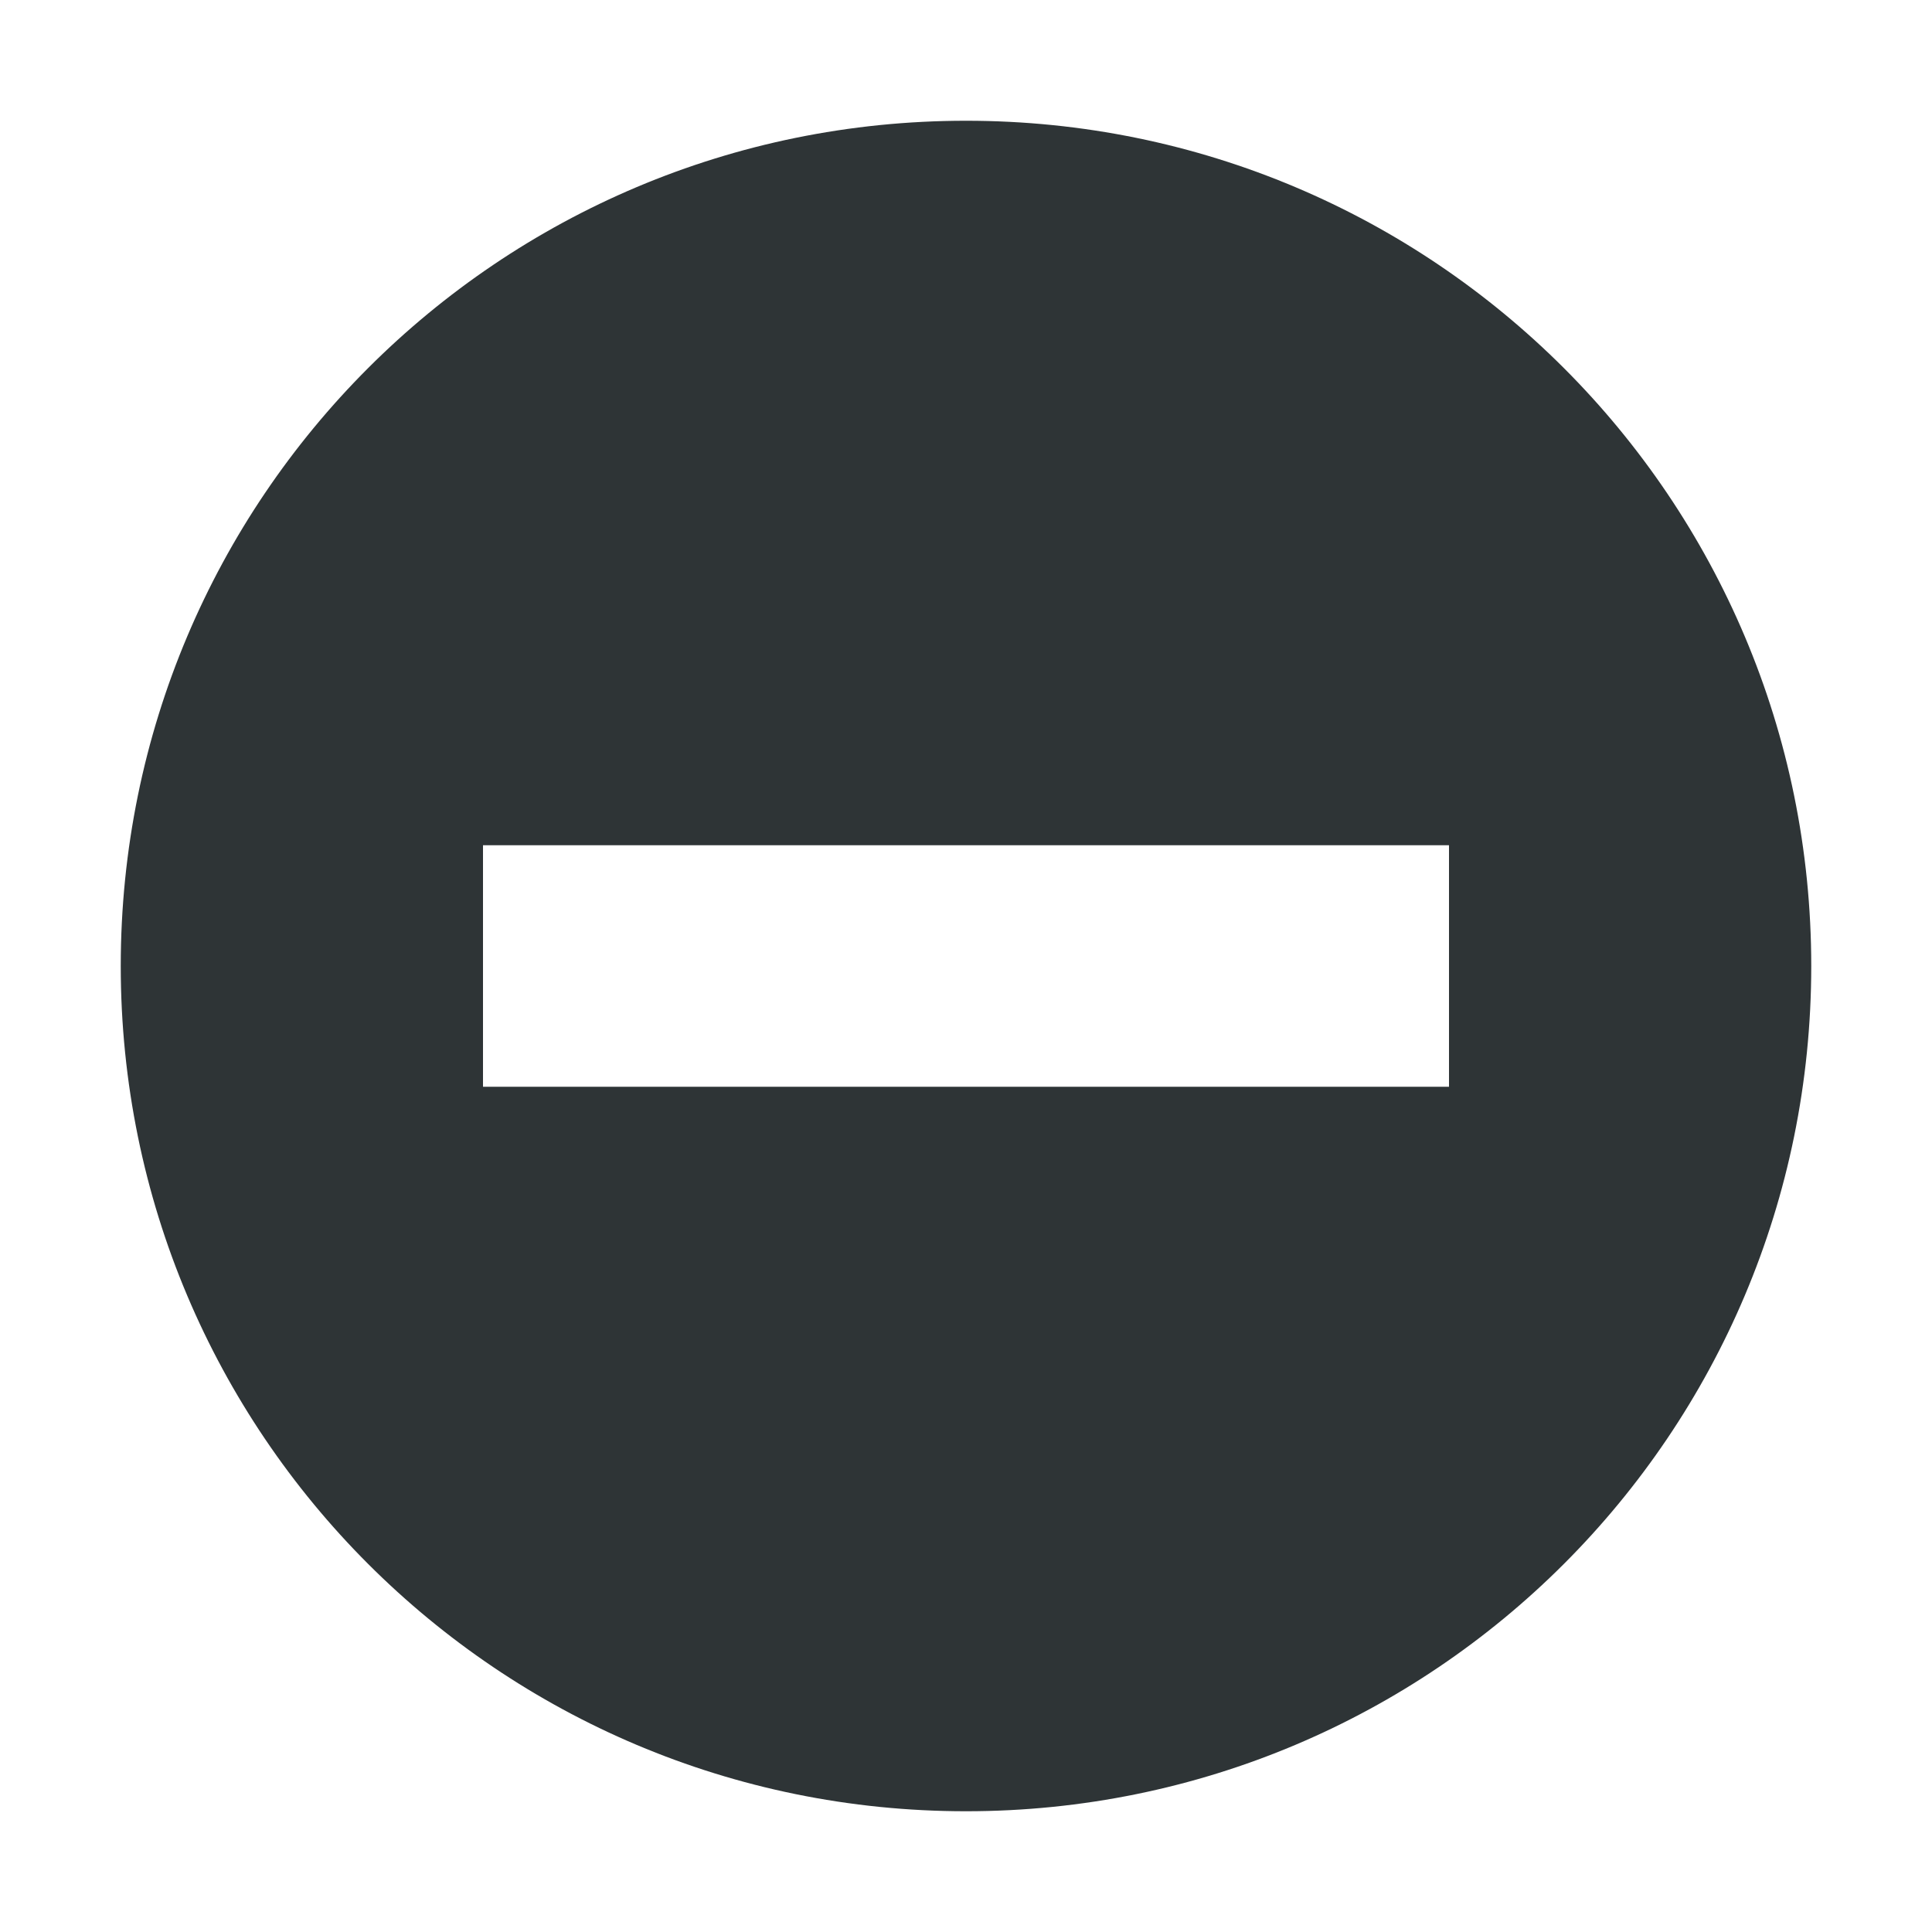
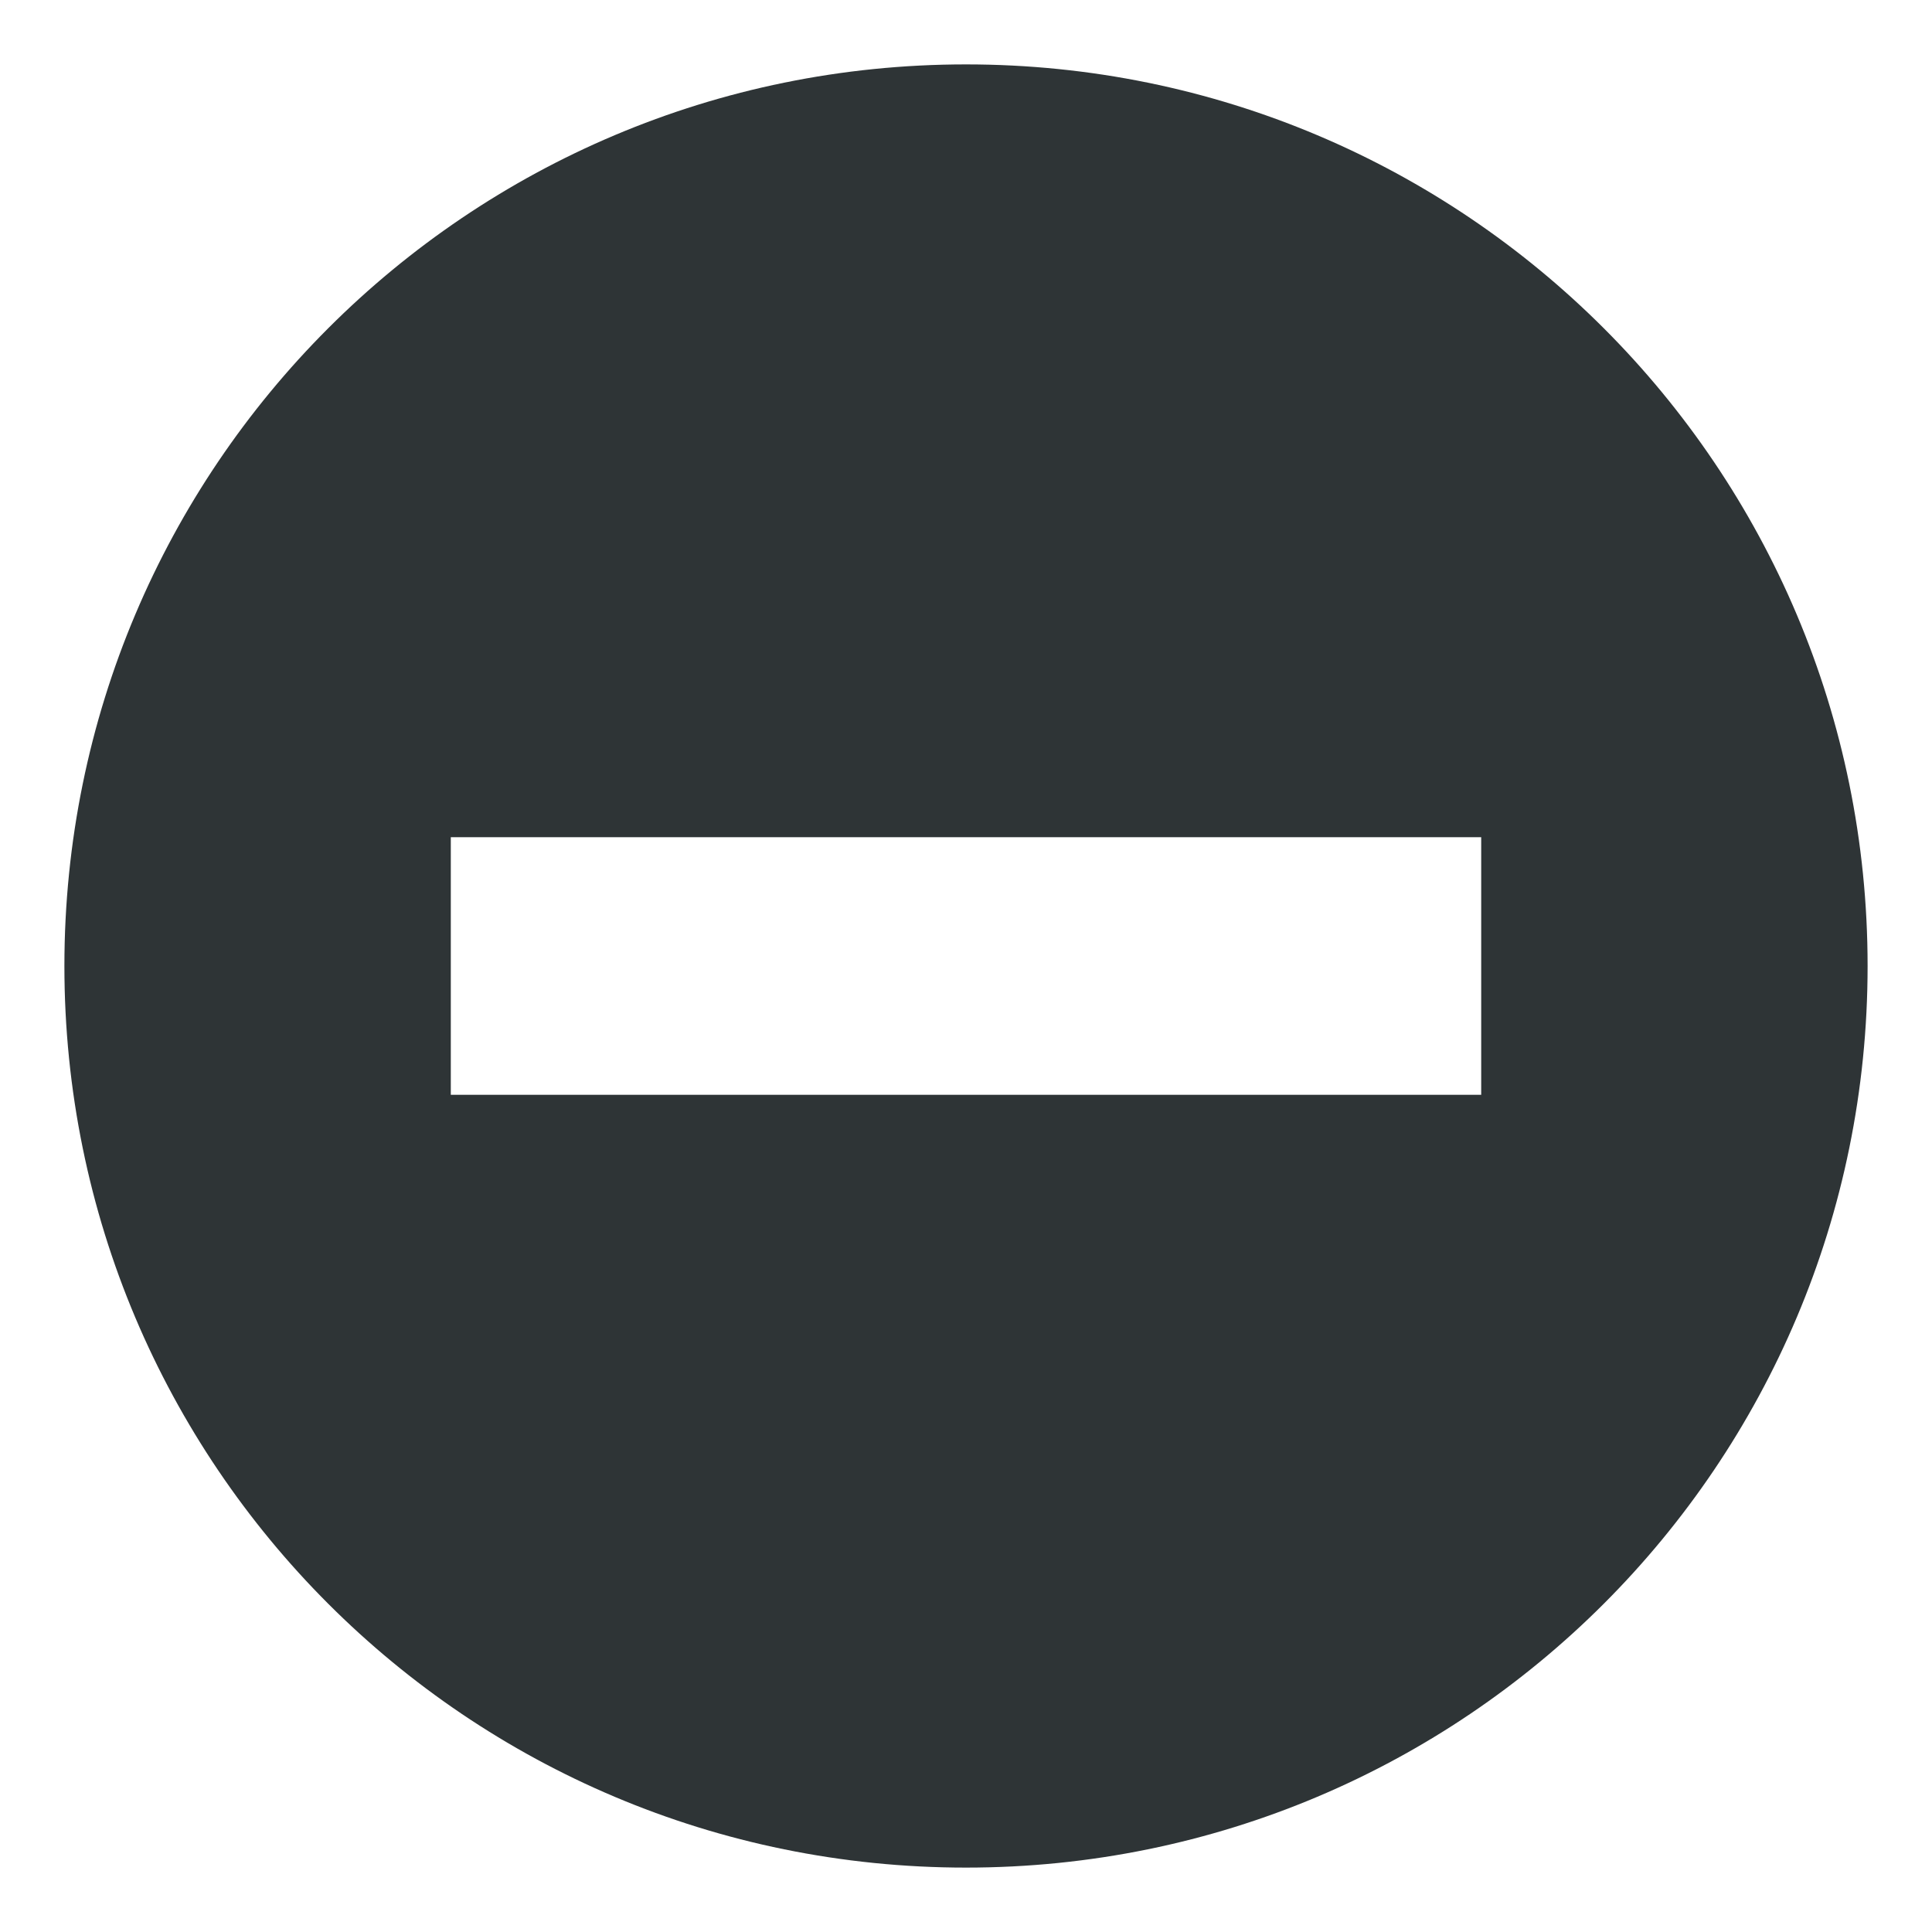
- <svg xmlns="http://www.w3.org/2000/svg" height="16px" viewBox="0 0 16 16" width="16px">
+ <svg xmlns="http://www.w3.org/2000/svg" height="16px" viewBox="0.5 0.5 15 15" width="16px">
  <path d="m 8 1 c -3.871 0 -7 3.129 -7 7 s 3.129 7 7 7 s 7 -3.129 7 -7 s -3.129 -7 -7 -7 z m -4 6 h 8 v 2 h -8 z m 0 0" fill="#2e3436" />
</svg>
